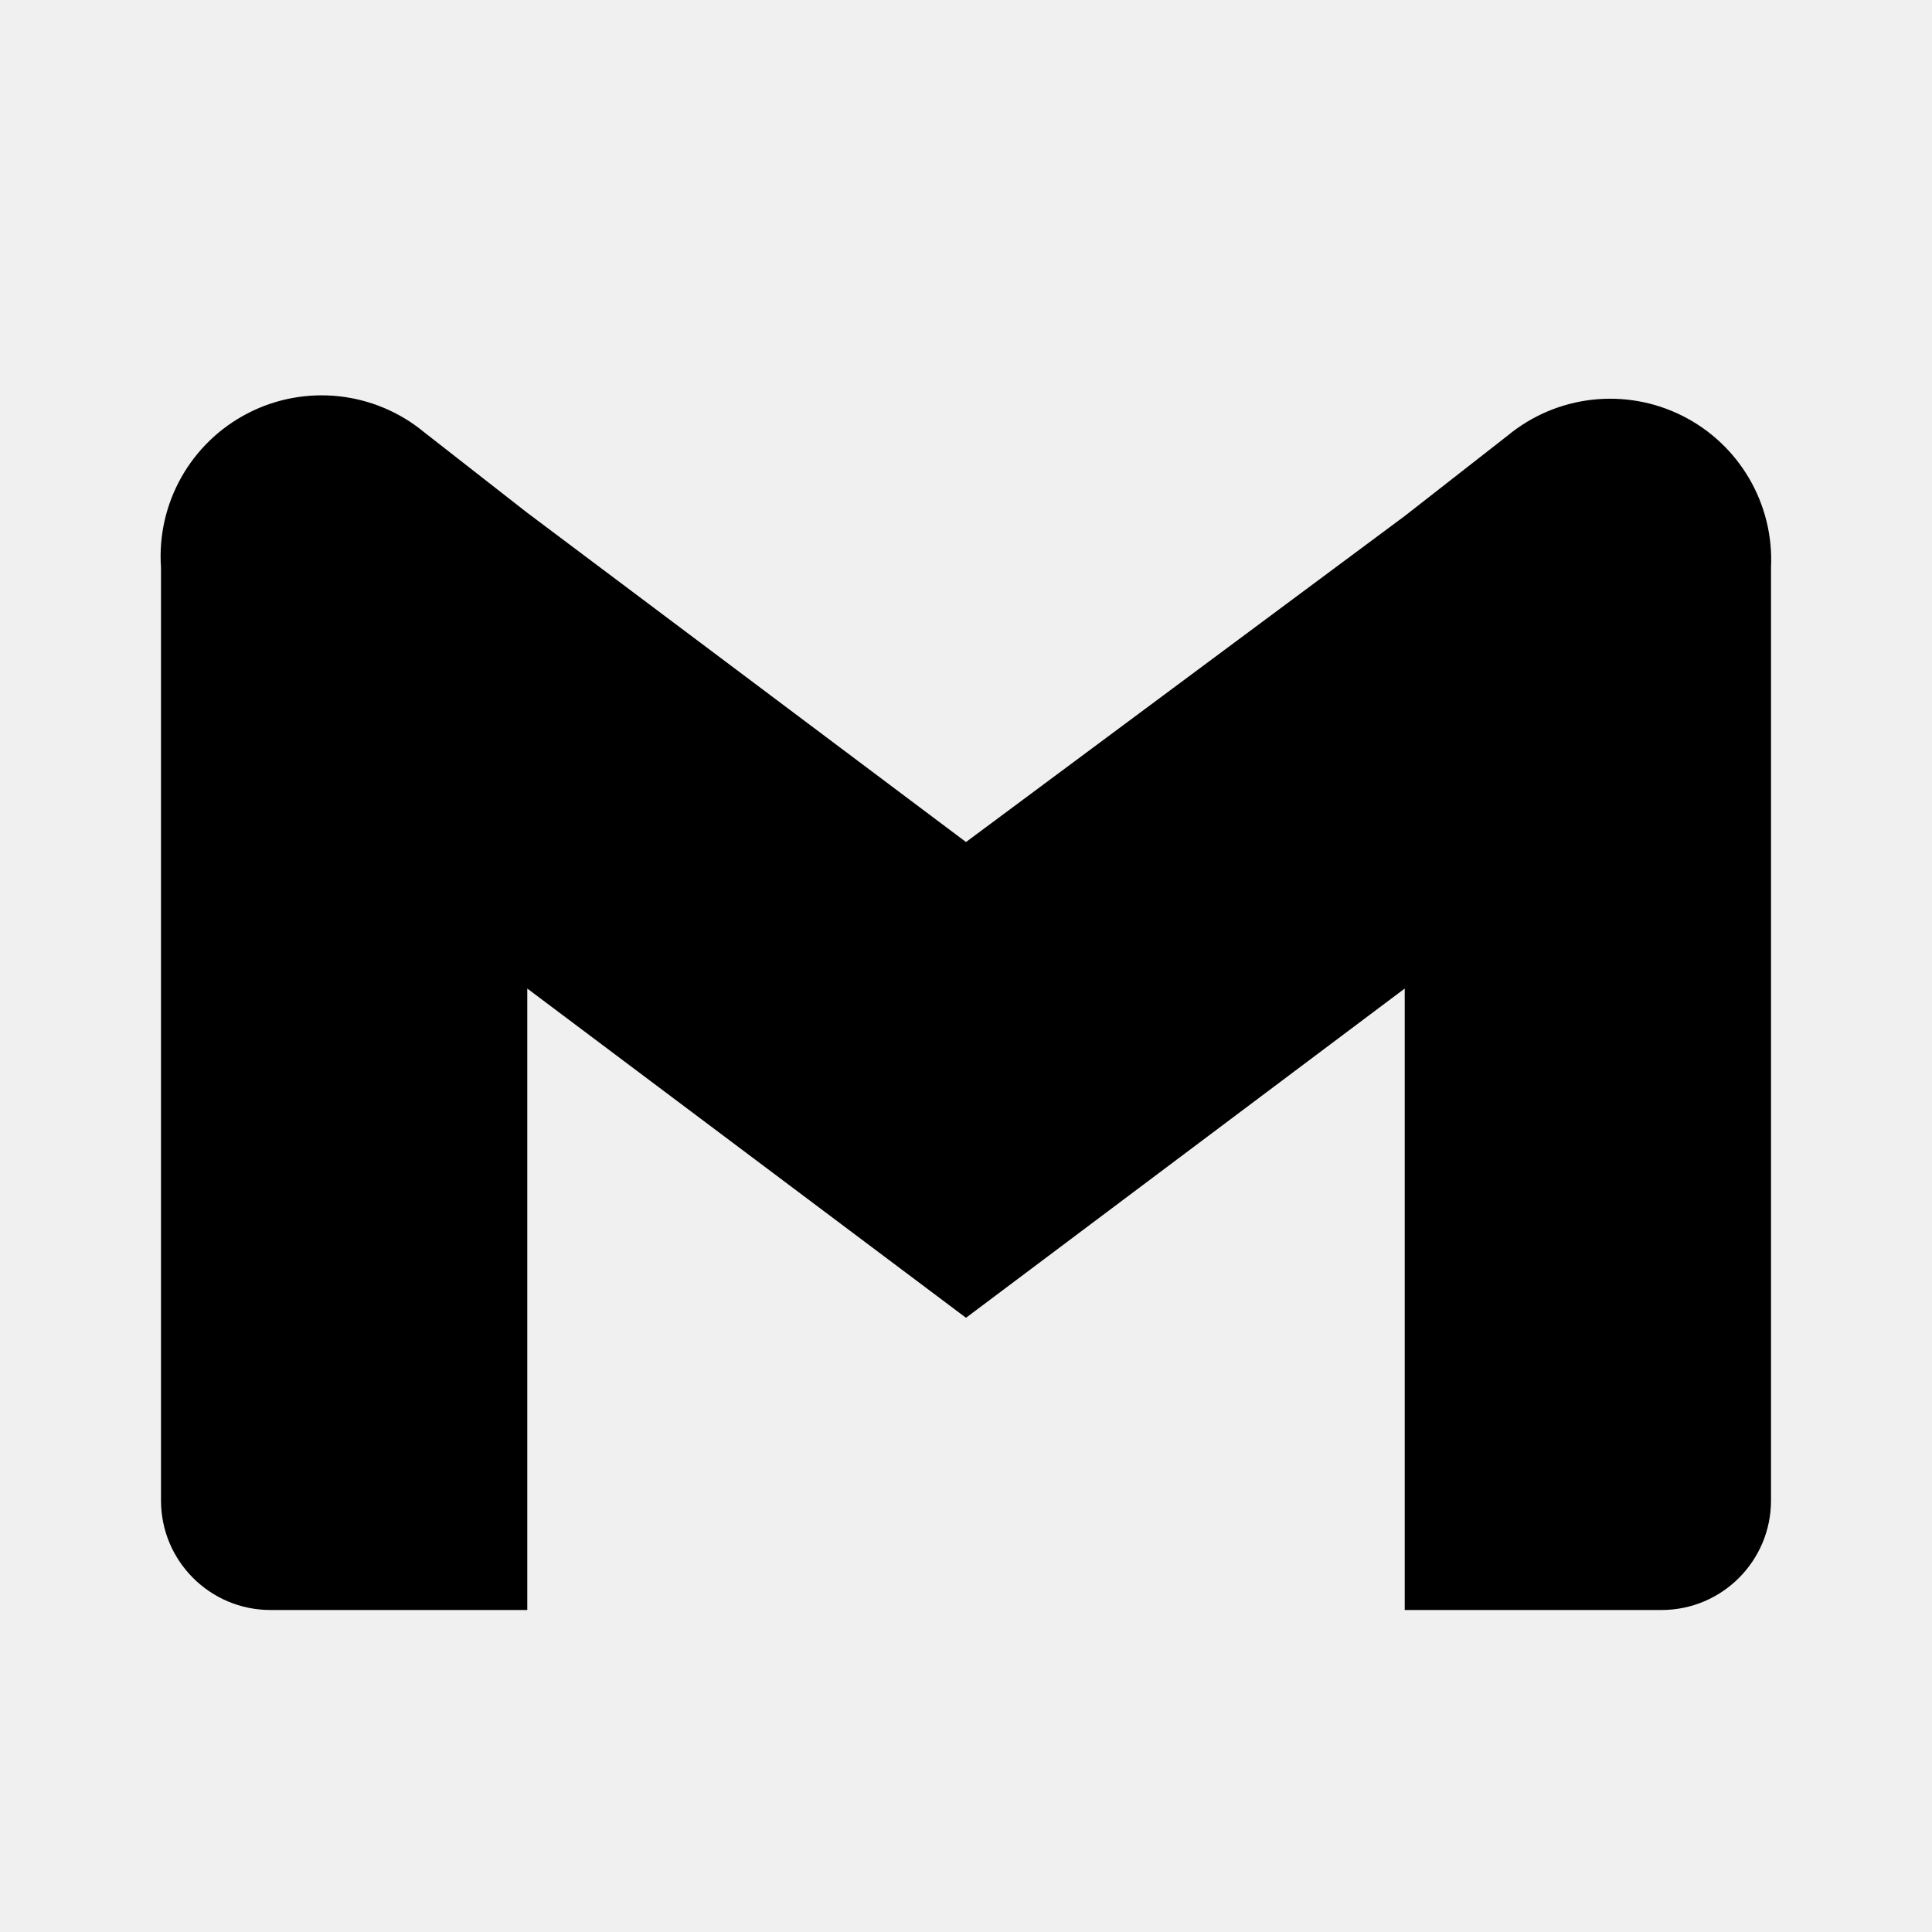
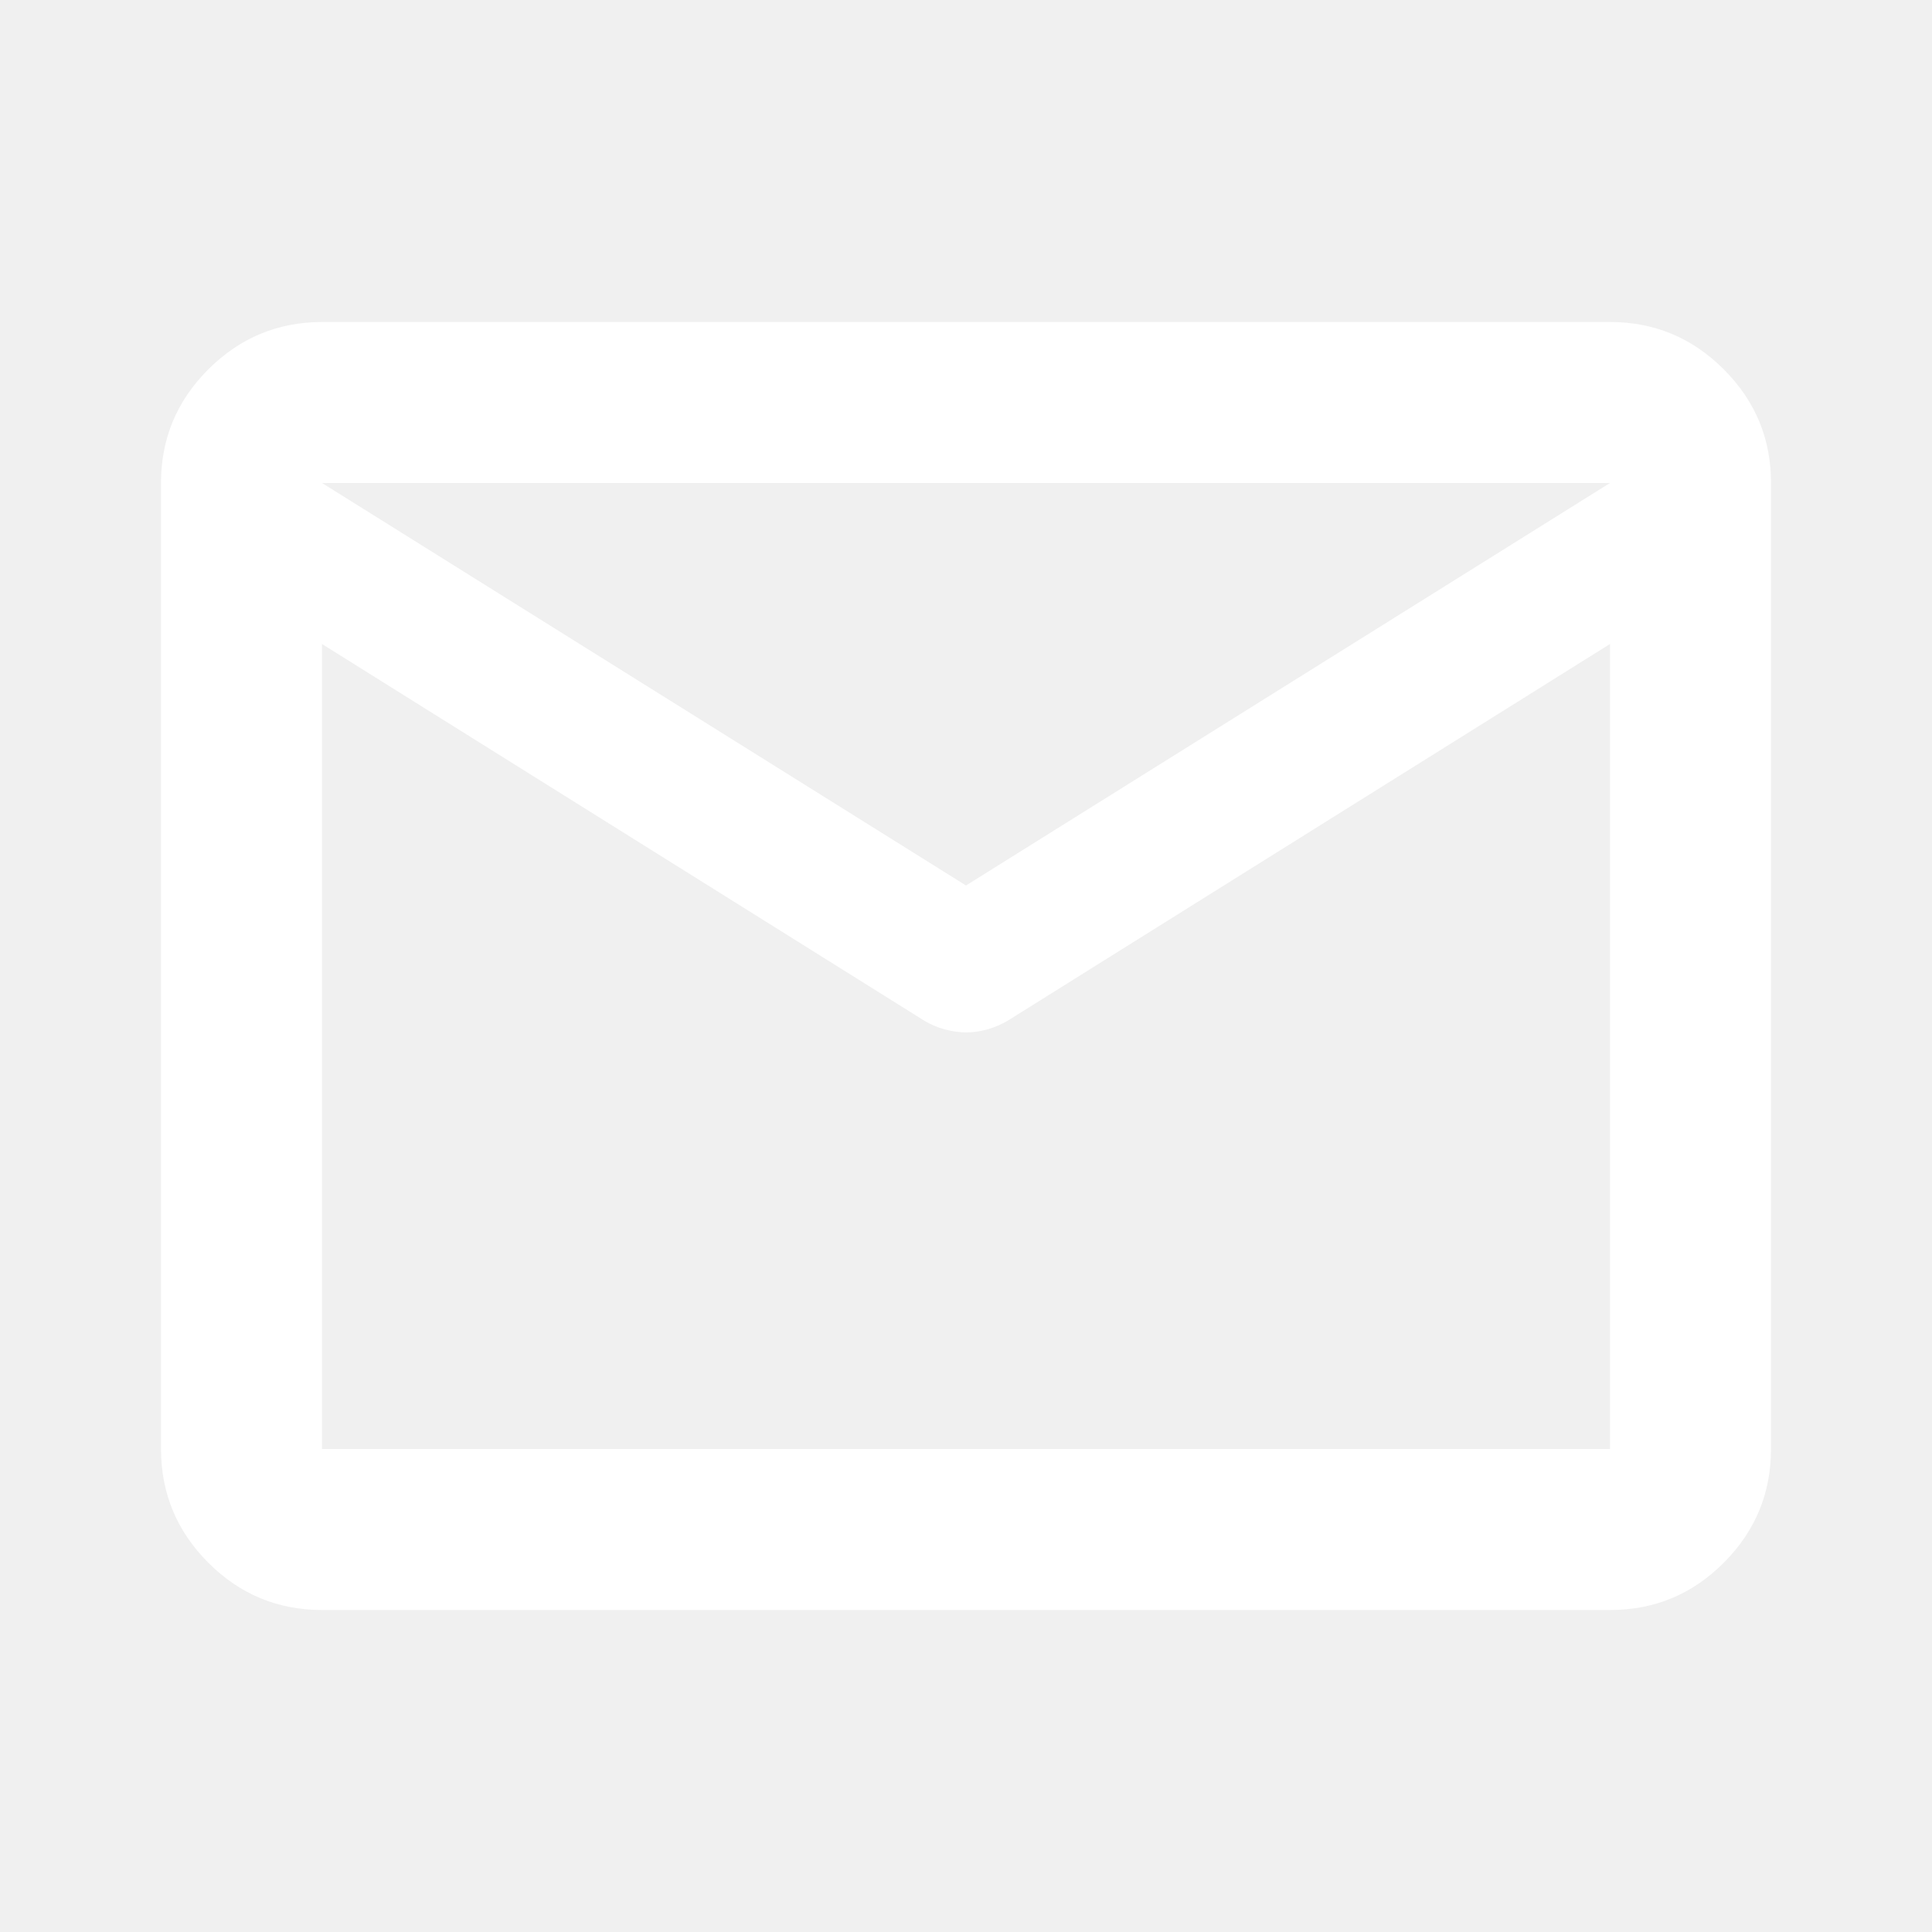
<svg xmlns="http://www.w3.org/2000/svg" width="32" height="32" viewBox="0 0 24 24">
-   <path fill="currentColor" d="m18.73 5.41l-1.28 1L12 10.46L6.55 6.37l-1.28-1A2 2 0 0 0 2 7.05v11.59A1.36 1.36 0 0 0 3.36 20h3.19v-7.72L12 16.37l5.45-4.09V20h3.19A1.36 1.36 0 0 0 22 18.64V7.05a2 2 0 0 0-3.27-1.64" />
+   <path fill="white" d="M4 20q-.825 0-1.412-.587T2 18V6q0-.825.588-1.412T4 4h16q.825 0 1.413.588T22 6v12q0 .825-.587 1.413T20 20zM20 8l-7.475 4.675q-.125.075-.262.113t-.263.037t-.262-.037t-.263-.113L4 8v10h16zm-8 3l8-5H4zM4 8v.25v-1.475v.025V6v.8v-.012V8.25zv10z" />
</svg>
